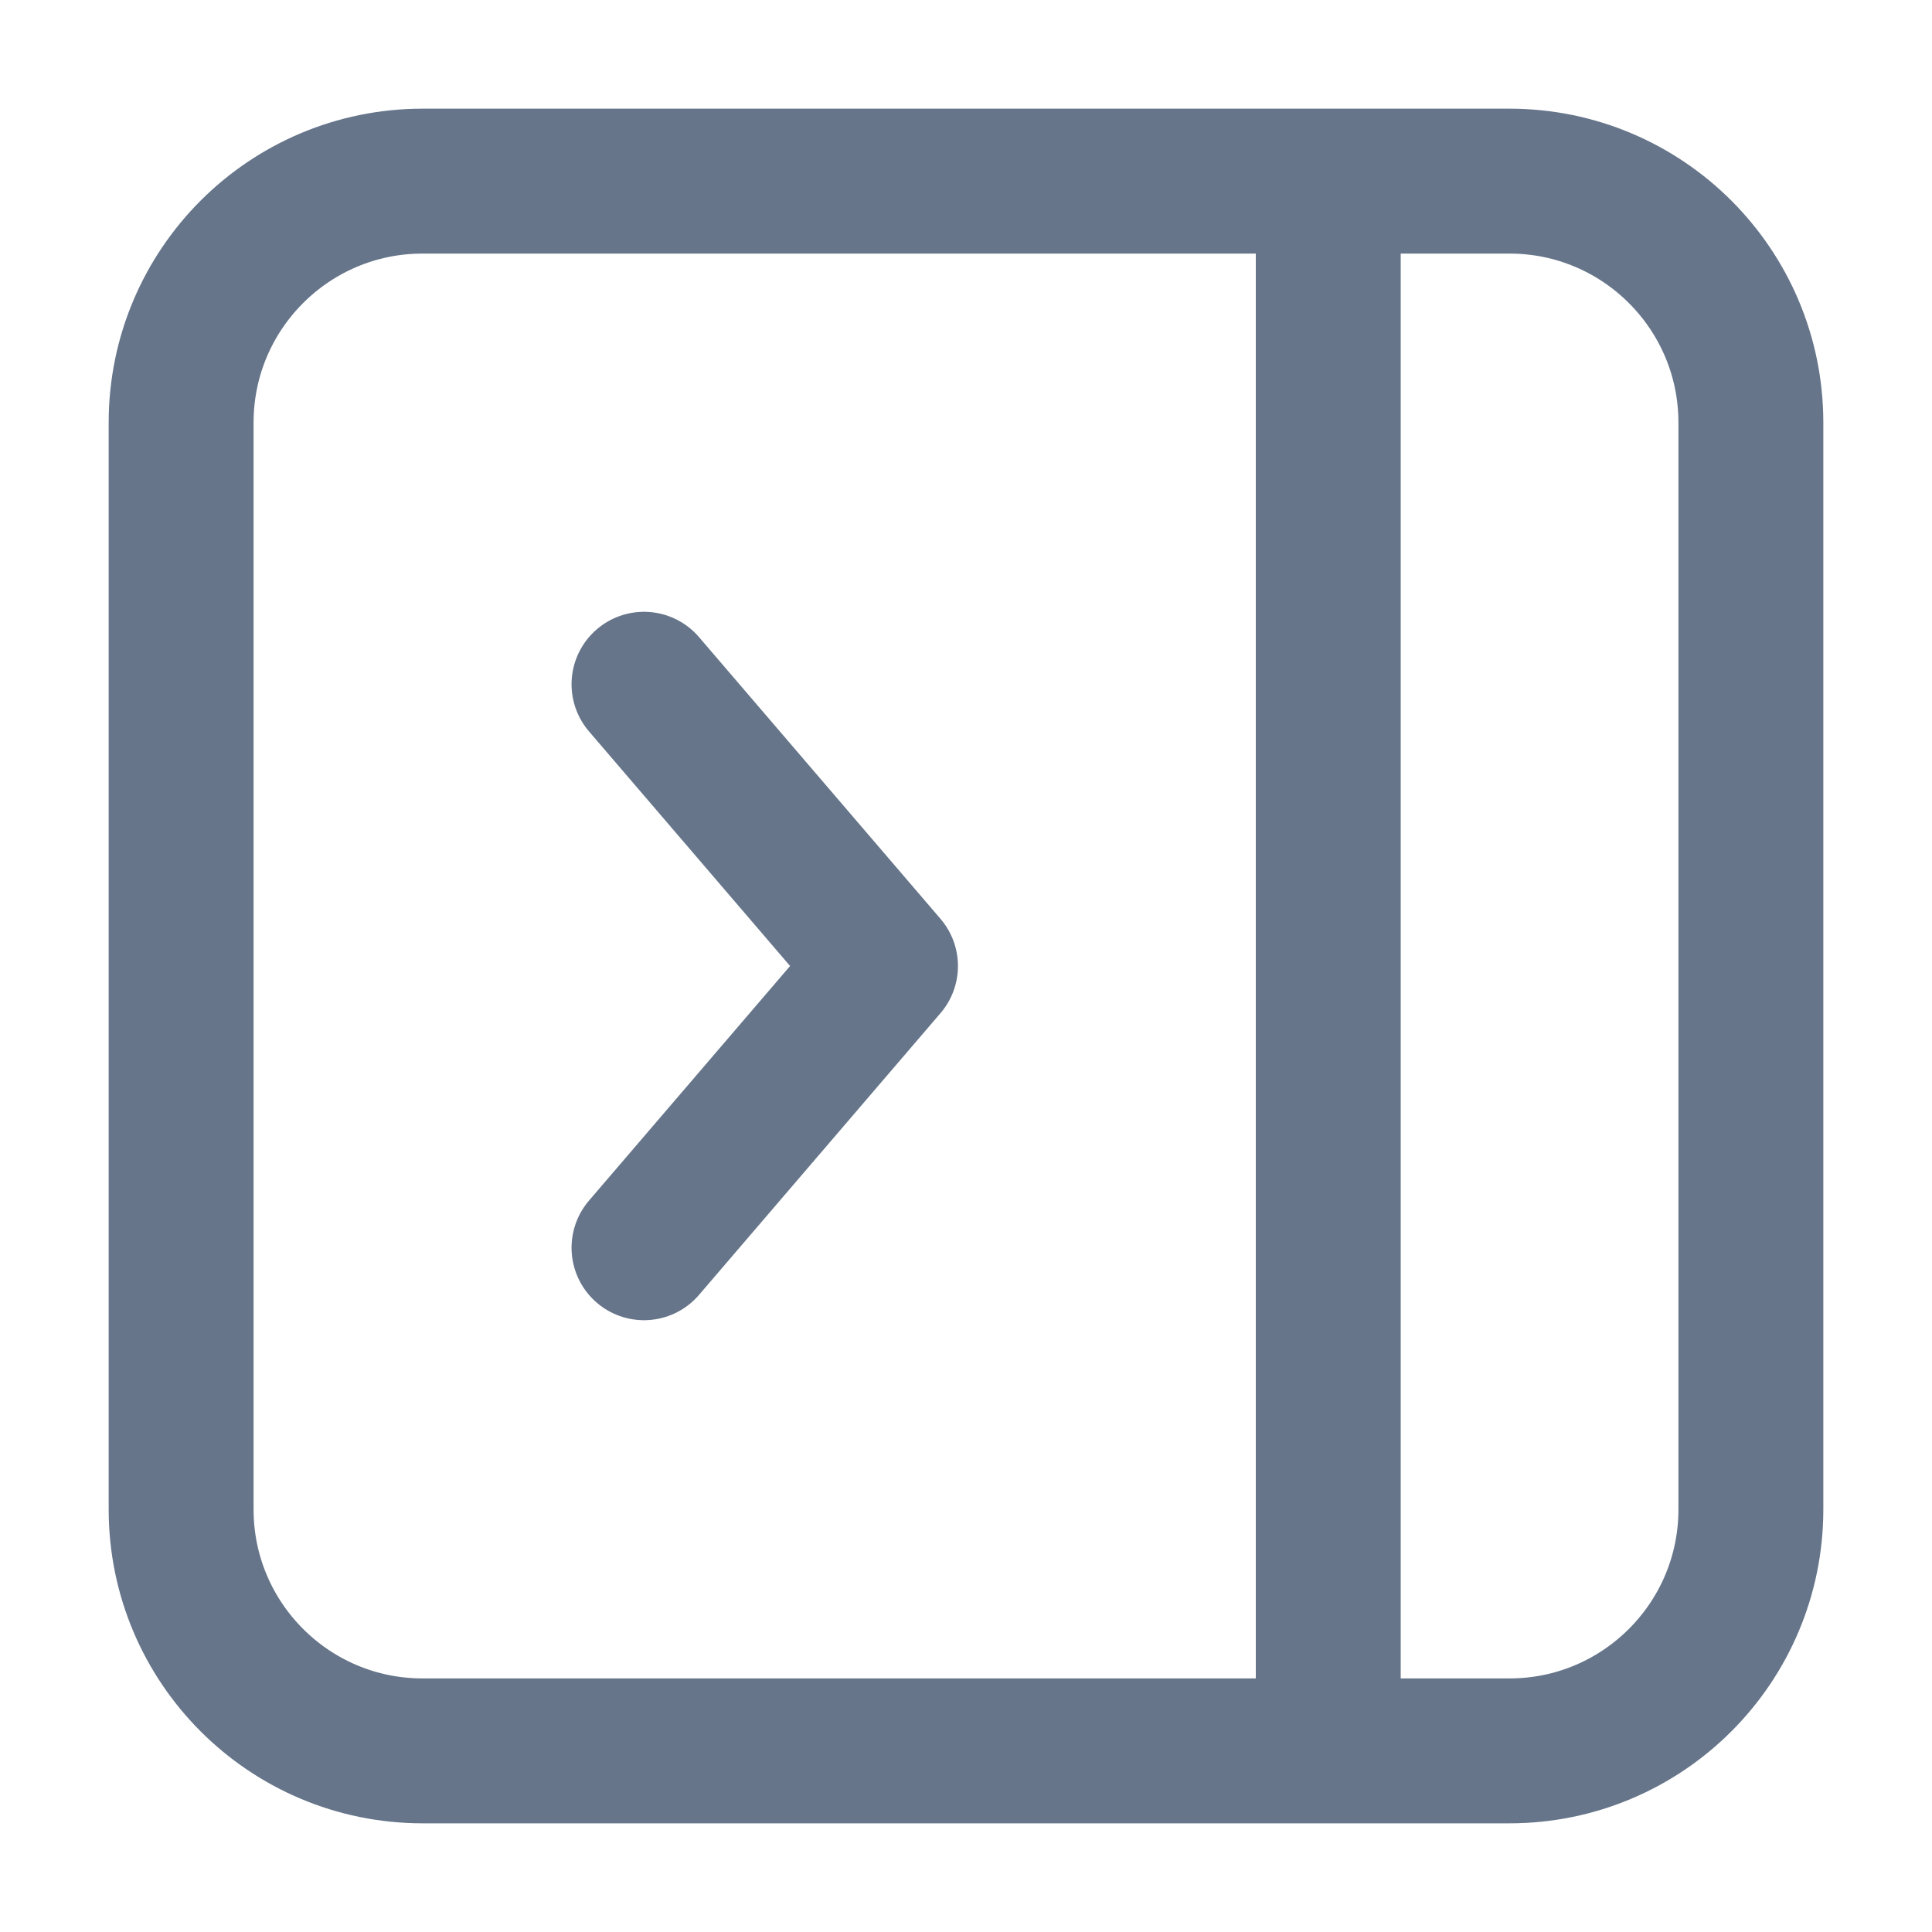
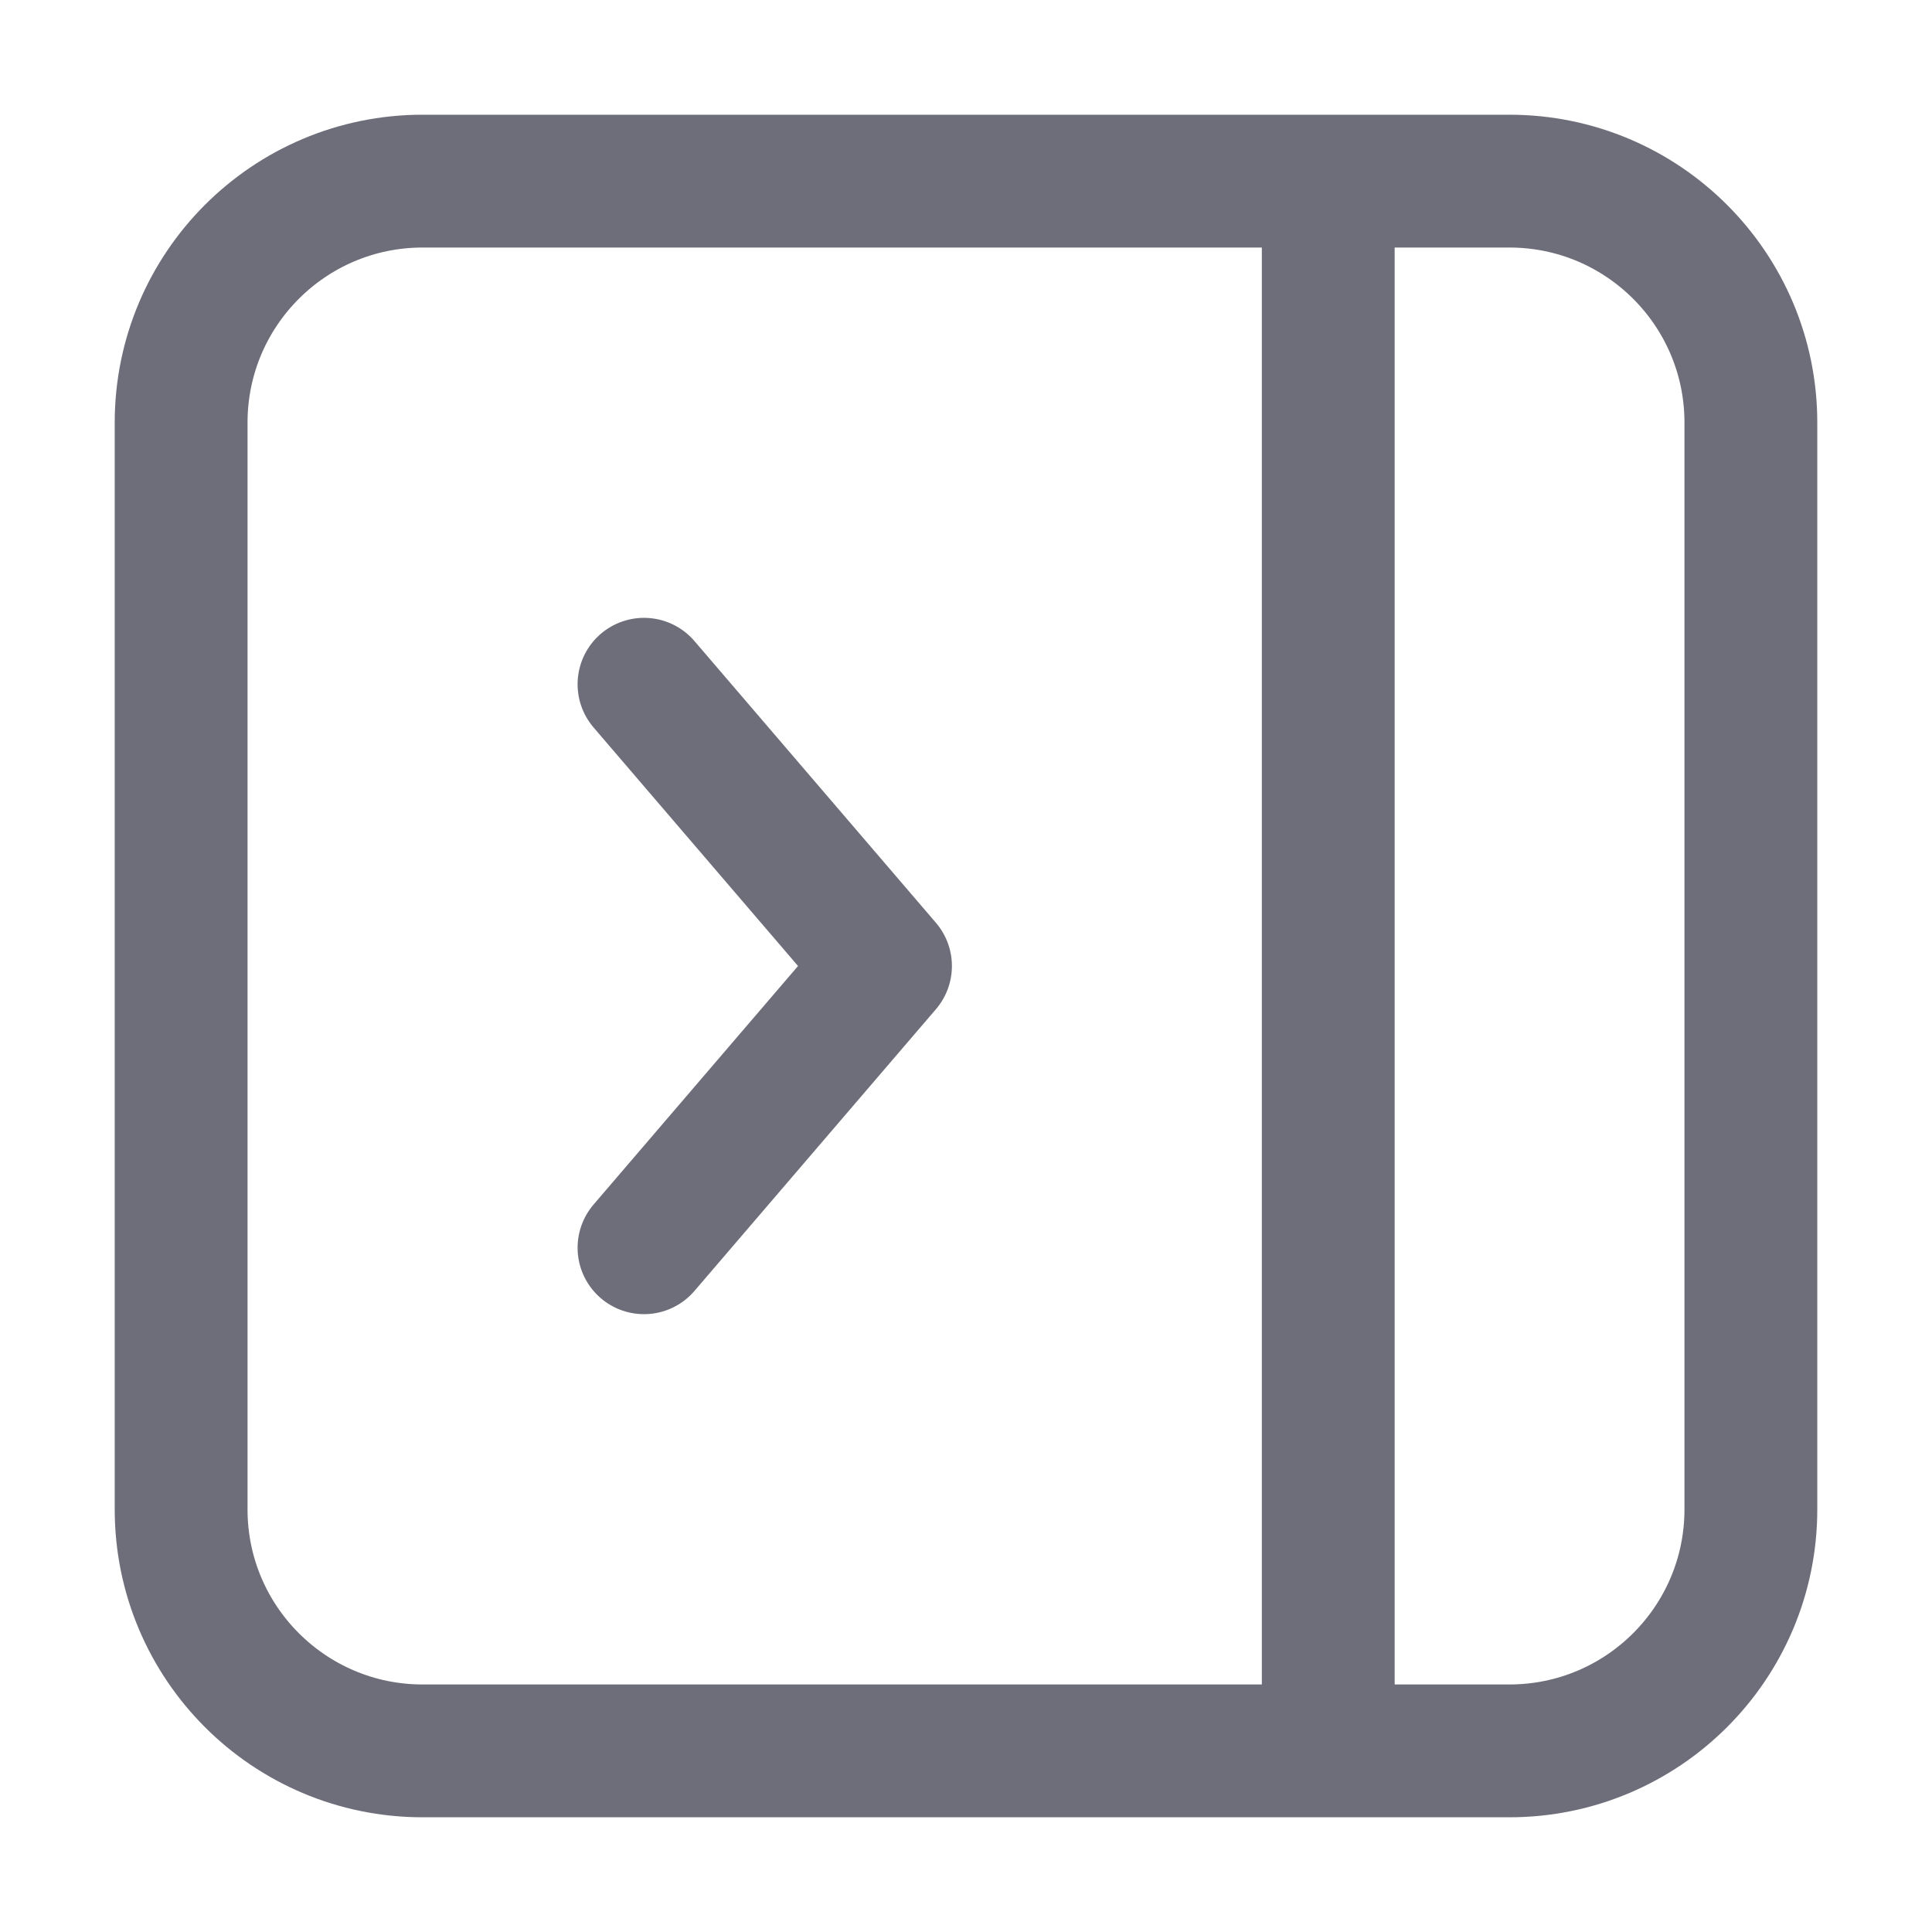
- <svg xmlns="http://www.w3.org/2000/svg" width="24" height="24" viewBox="0 0 24 24" fill="none" stroke="#66758a" stroke-width="1.8" stroke-linecap="round" stroke-linejoin="round">
+ <svg xmlns="http://www.w3.org/2000/svg" width="24" height="24" viewBox="0 0 24 24" fill="none" stroke="#6e6e7b" stroke-width="1.65" stroke-linecap="round" stroke-linejoin="round">
  <rect x="2.25" y="2.25" width="19.5" height="19.5" rx="3" />
  <path d="M16.5 3v18" />
  <path d="M8 8.5L11 12l-3 3.5" />
</svg>
